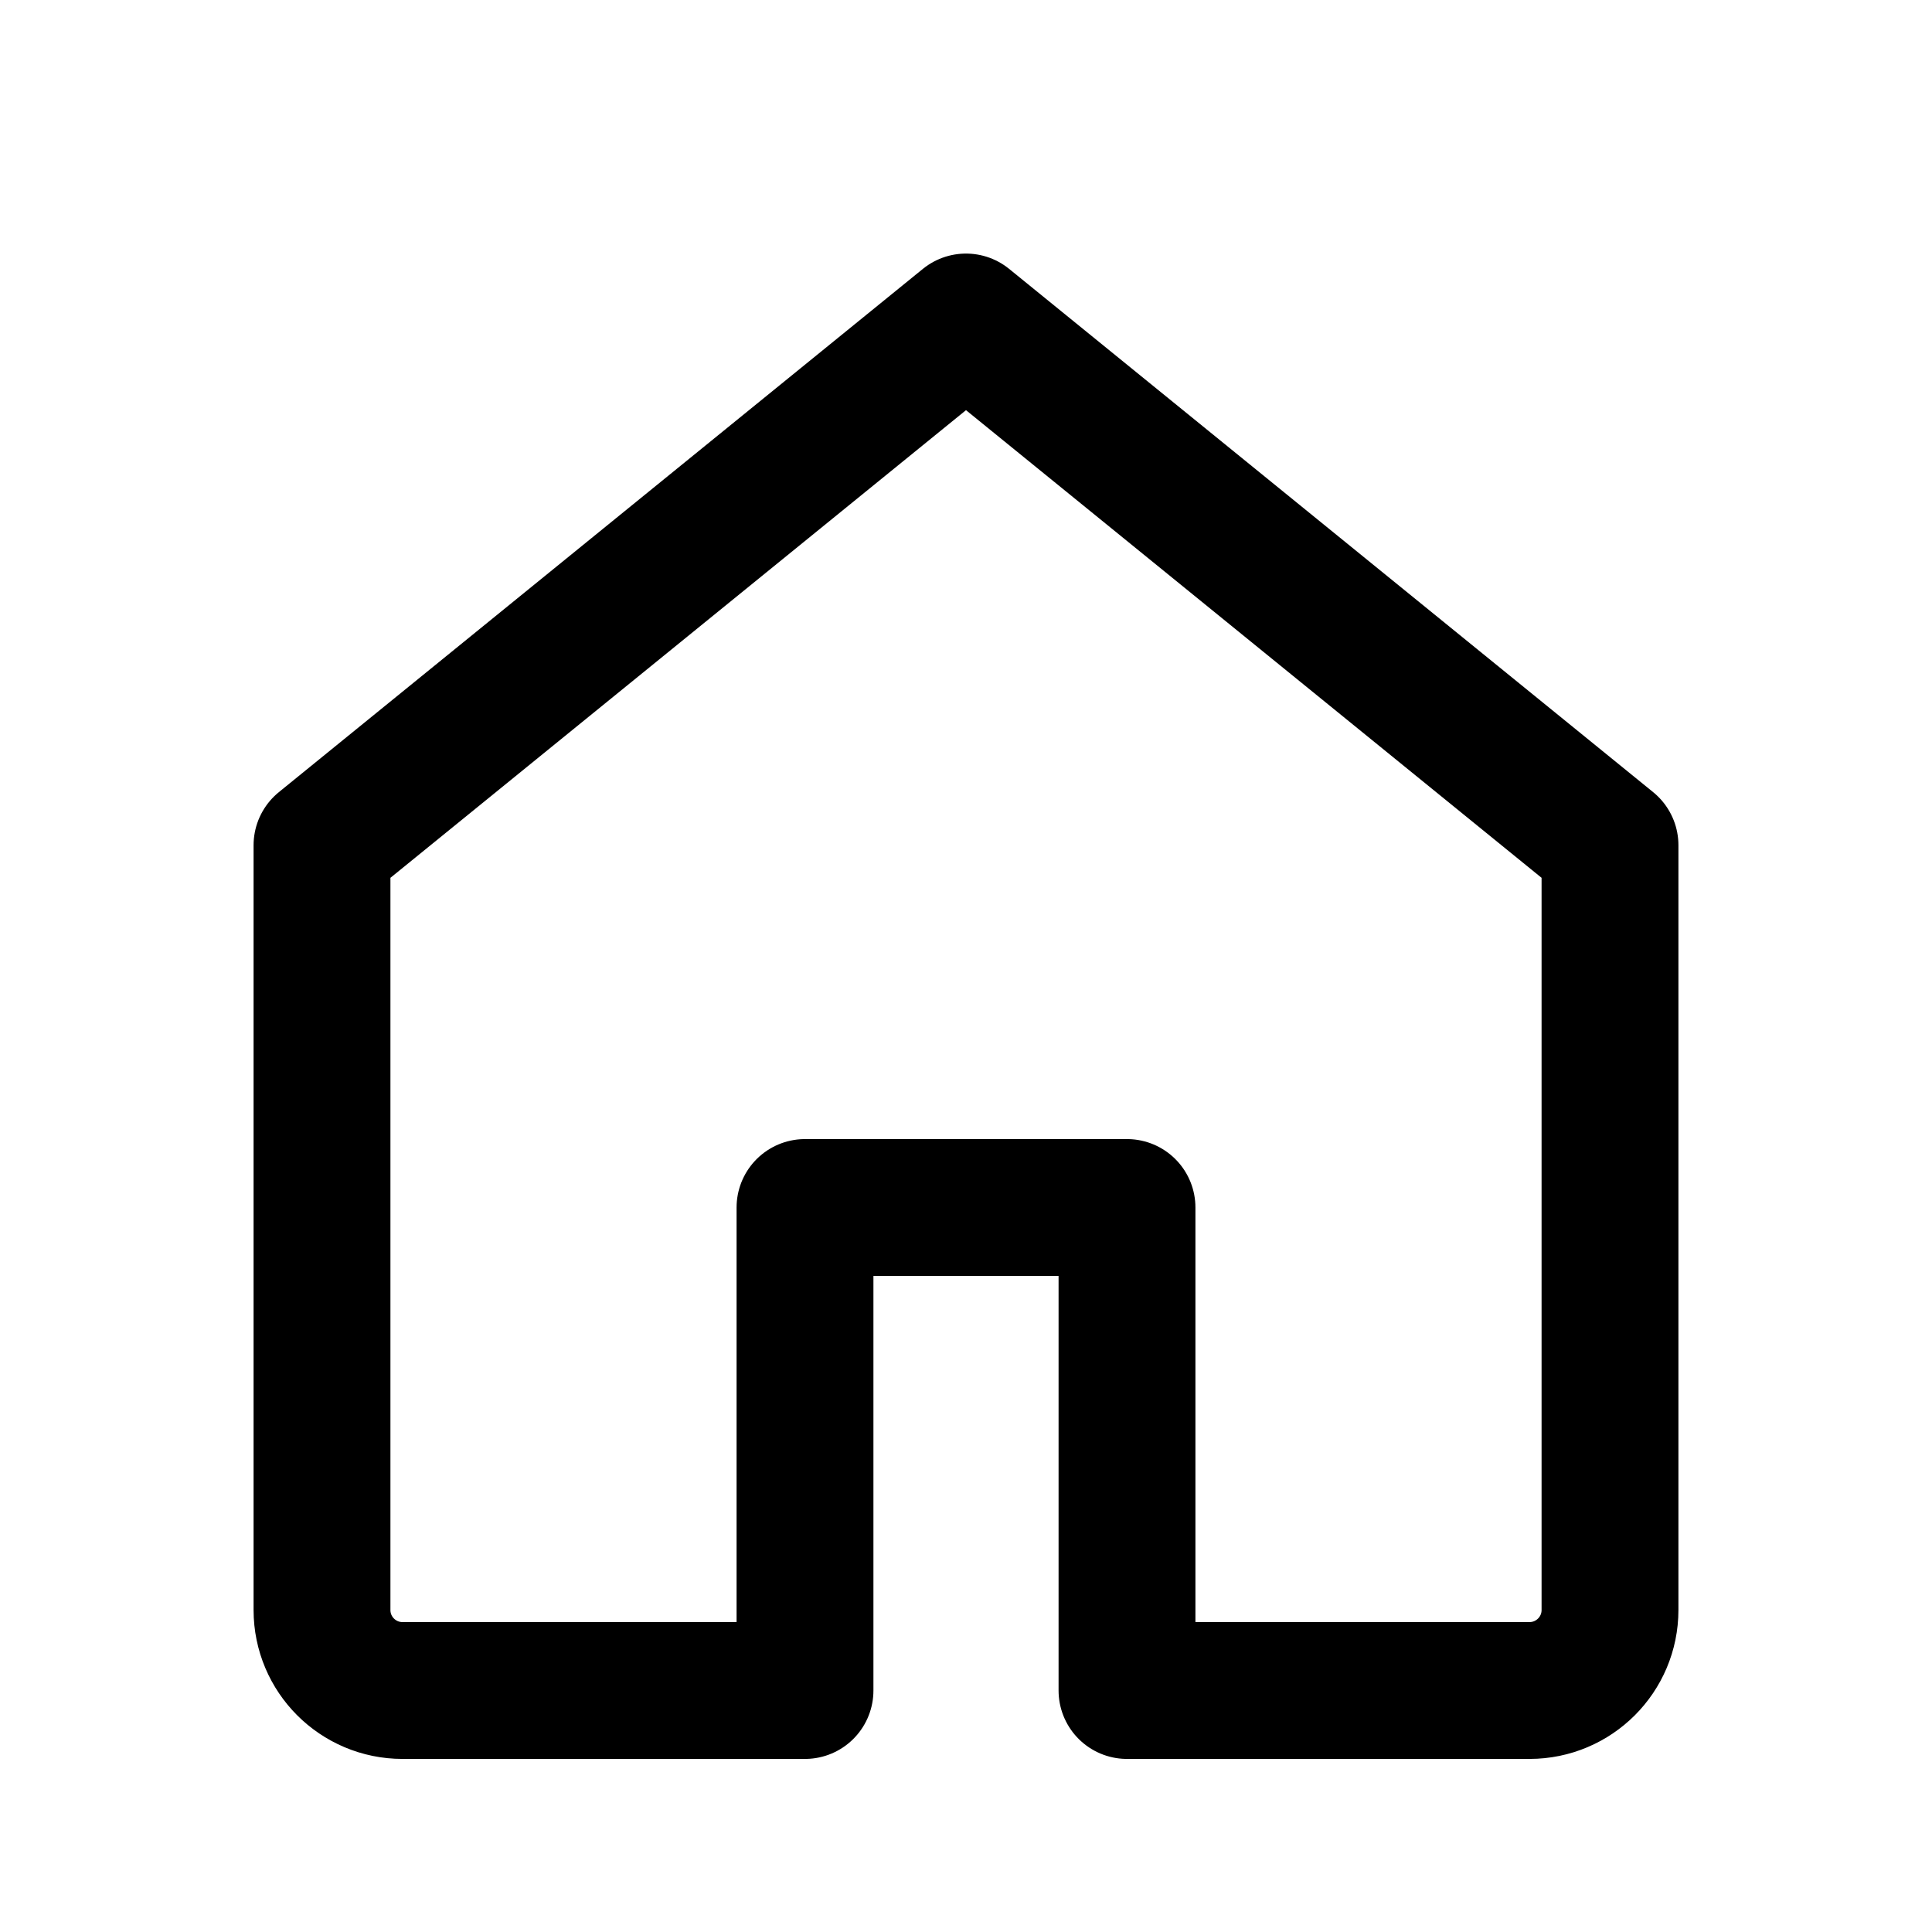
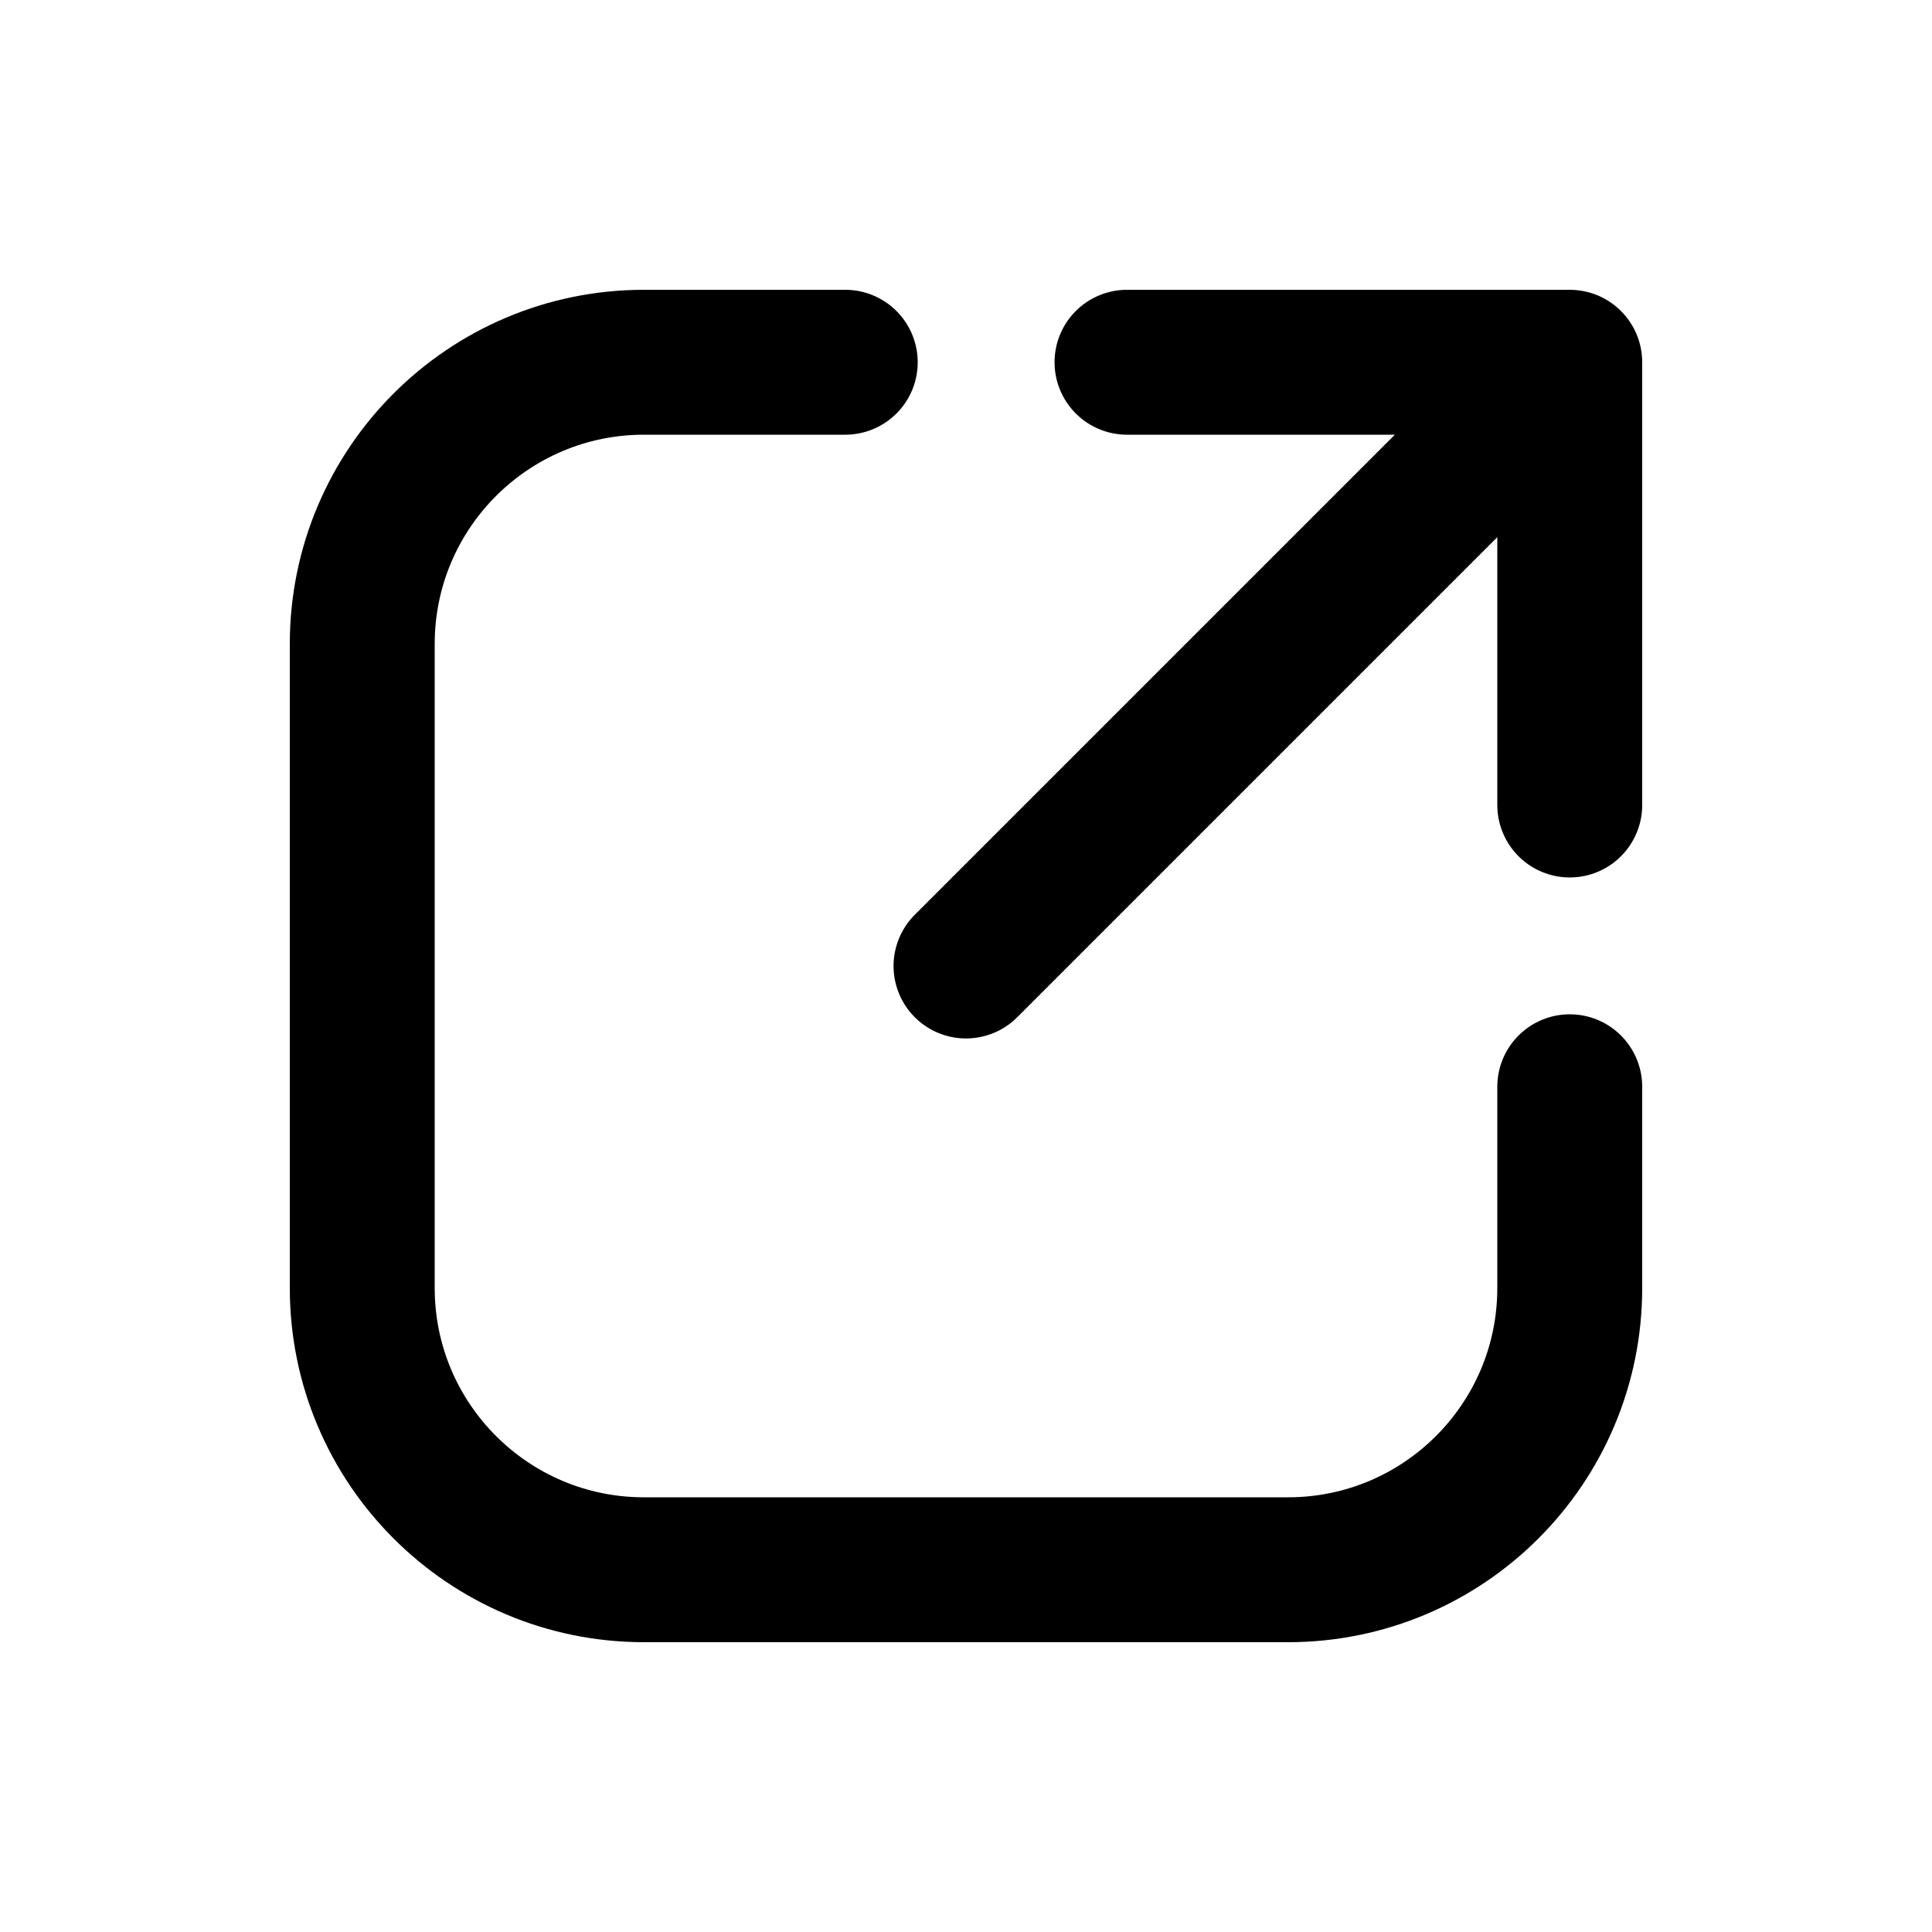
- <svg xmlns="http://www.w3.org/2000/svg" viewBox="0 0 24 24">
-   <path d="M4 10.5 12 4l8 6.5V20a1 1 0 0 1-1 1h-5v-6H10v6H5a1 1 0 0 1-1-1z" fill="none" stroke="black" stroke-width="1.7" stroke-linejoin="round" />
+ <svg xmlns="http://www.w3.org/2000/svg" viewBox="0 0 24 24" fill="none" stroke="black" stroke-linecap="round" stroke-linejoin="round" stroke-width="1.8">
+   <path d="M10.5 4.5H8A3.5 3.5 0 0 0 4.5 8v8A3.5 3.5 0 0 0 8 19.5h8a3.5 3.5 0 0 0 3.5-3.5v-2.5" />
+   <path d="M14 4.5h5.5V10M19.2 4.8 12 12" />
</svg>
